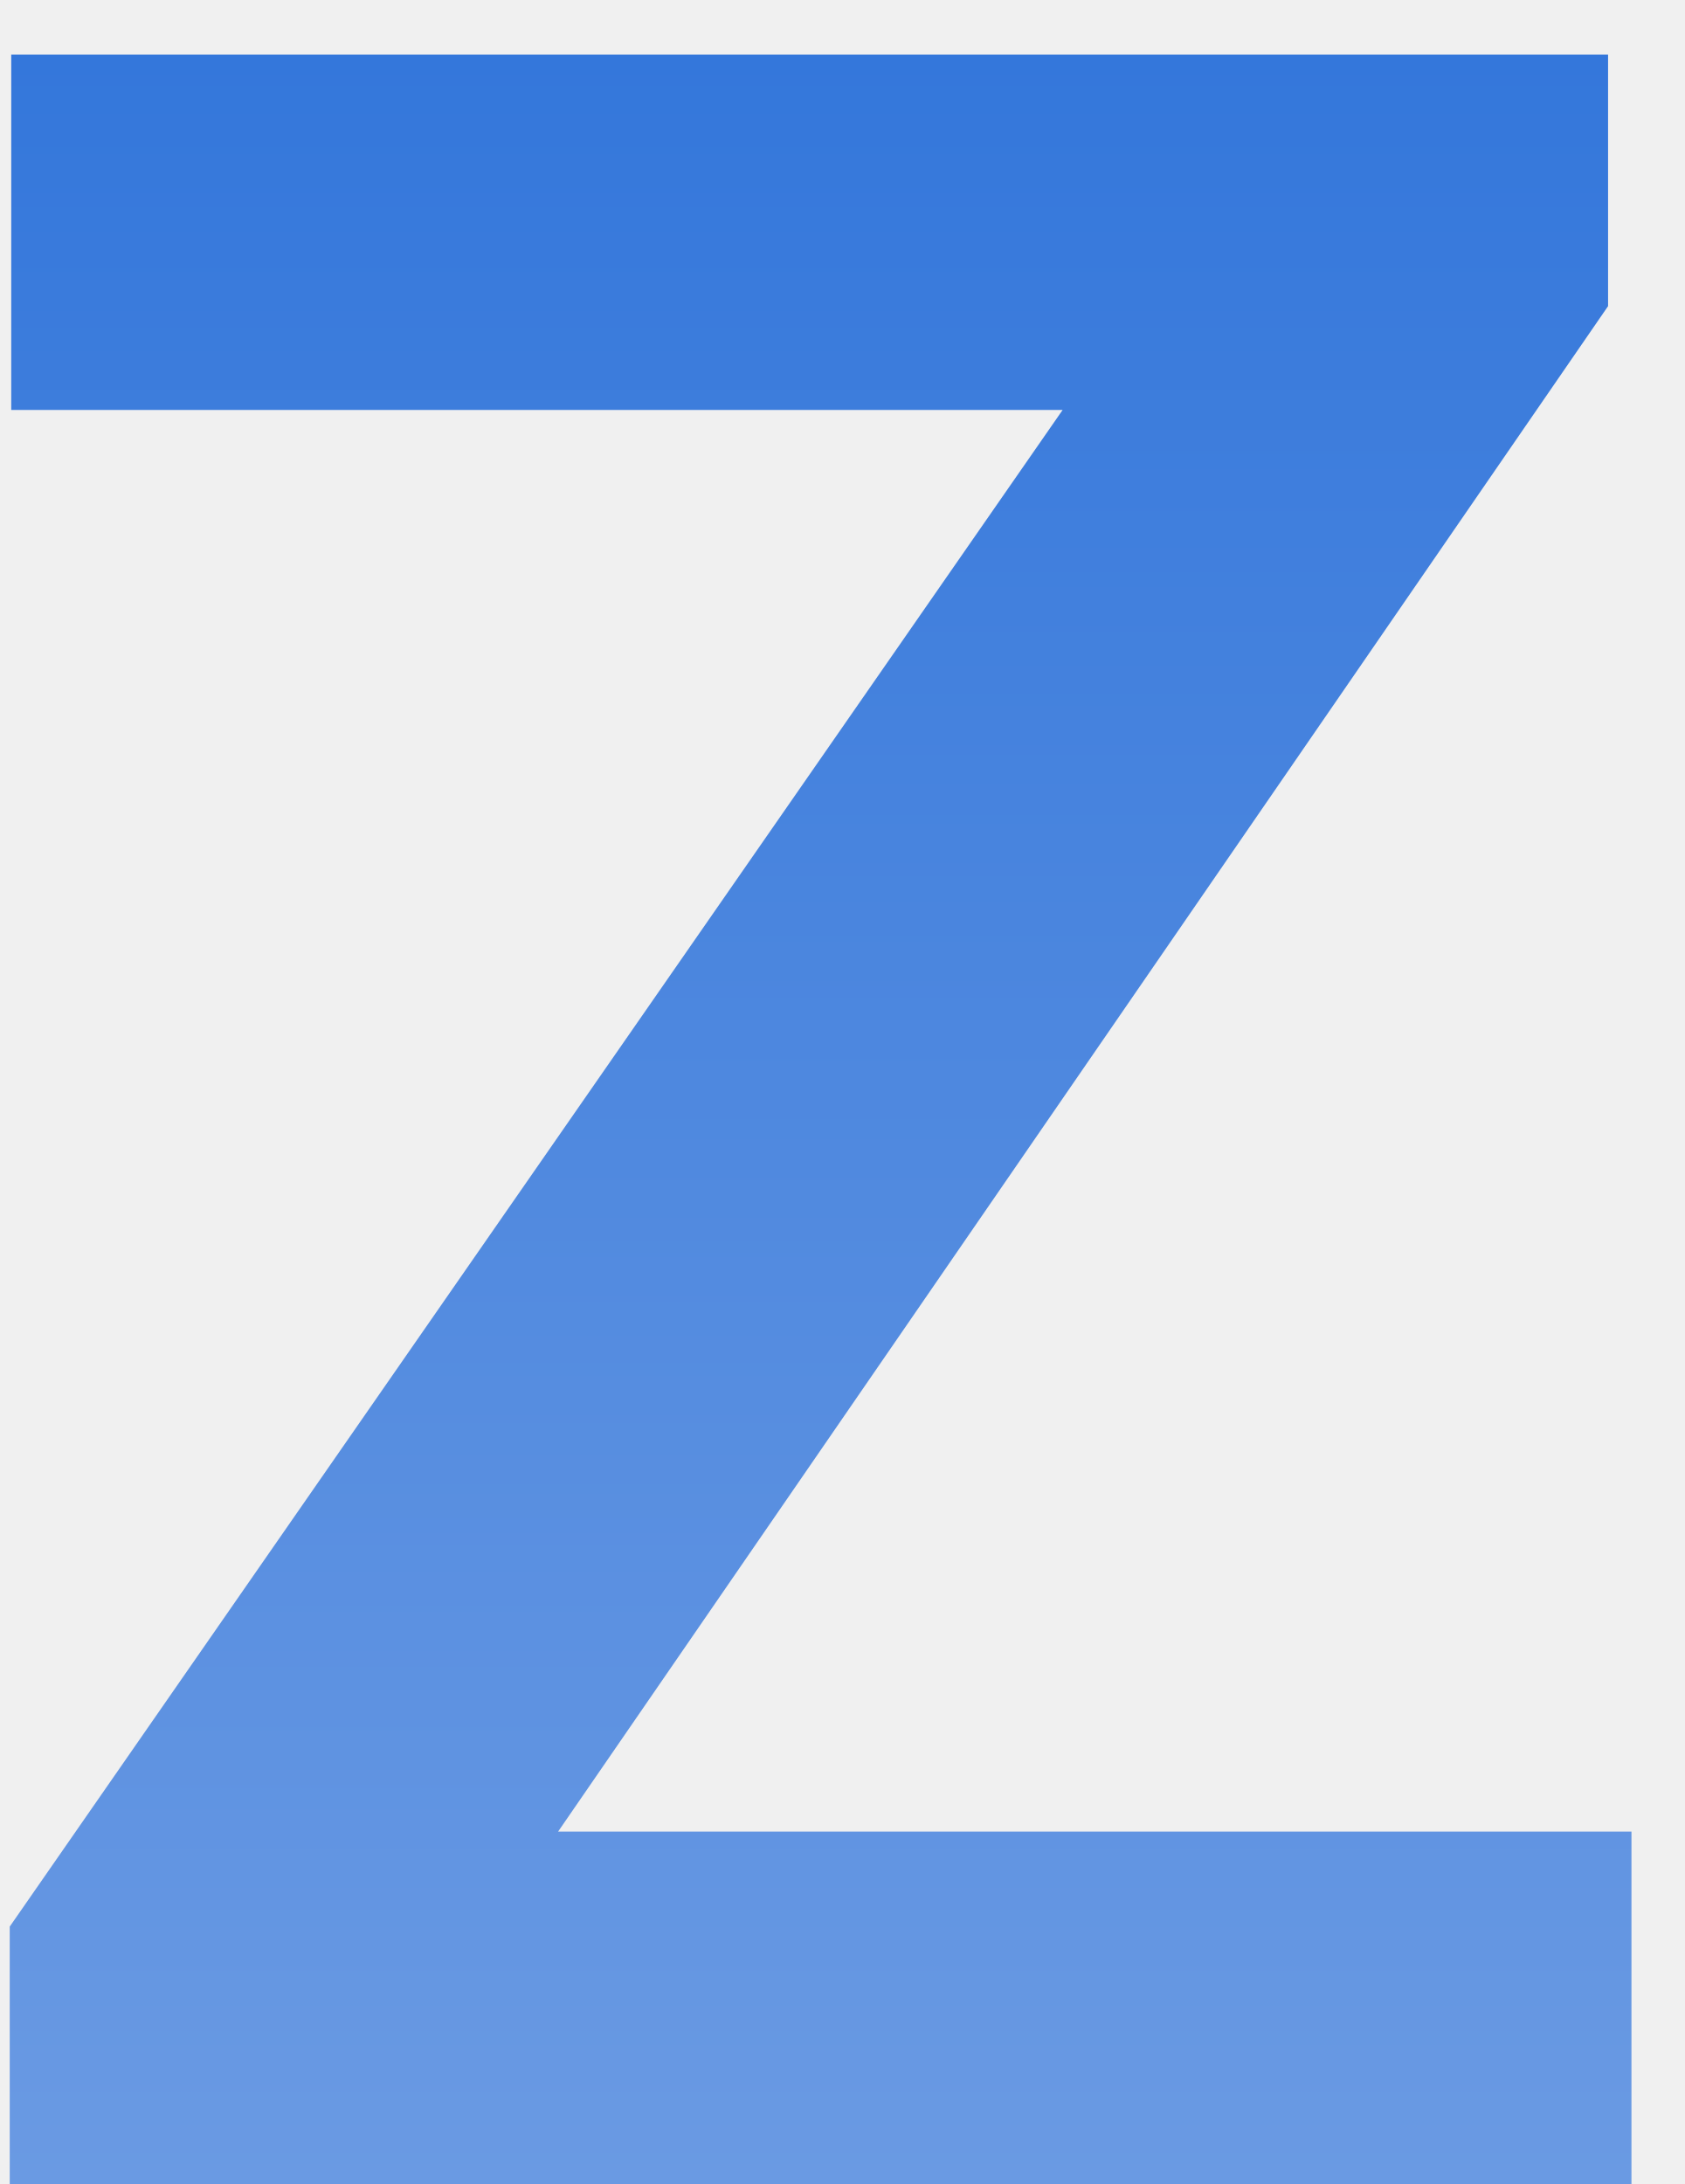
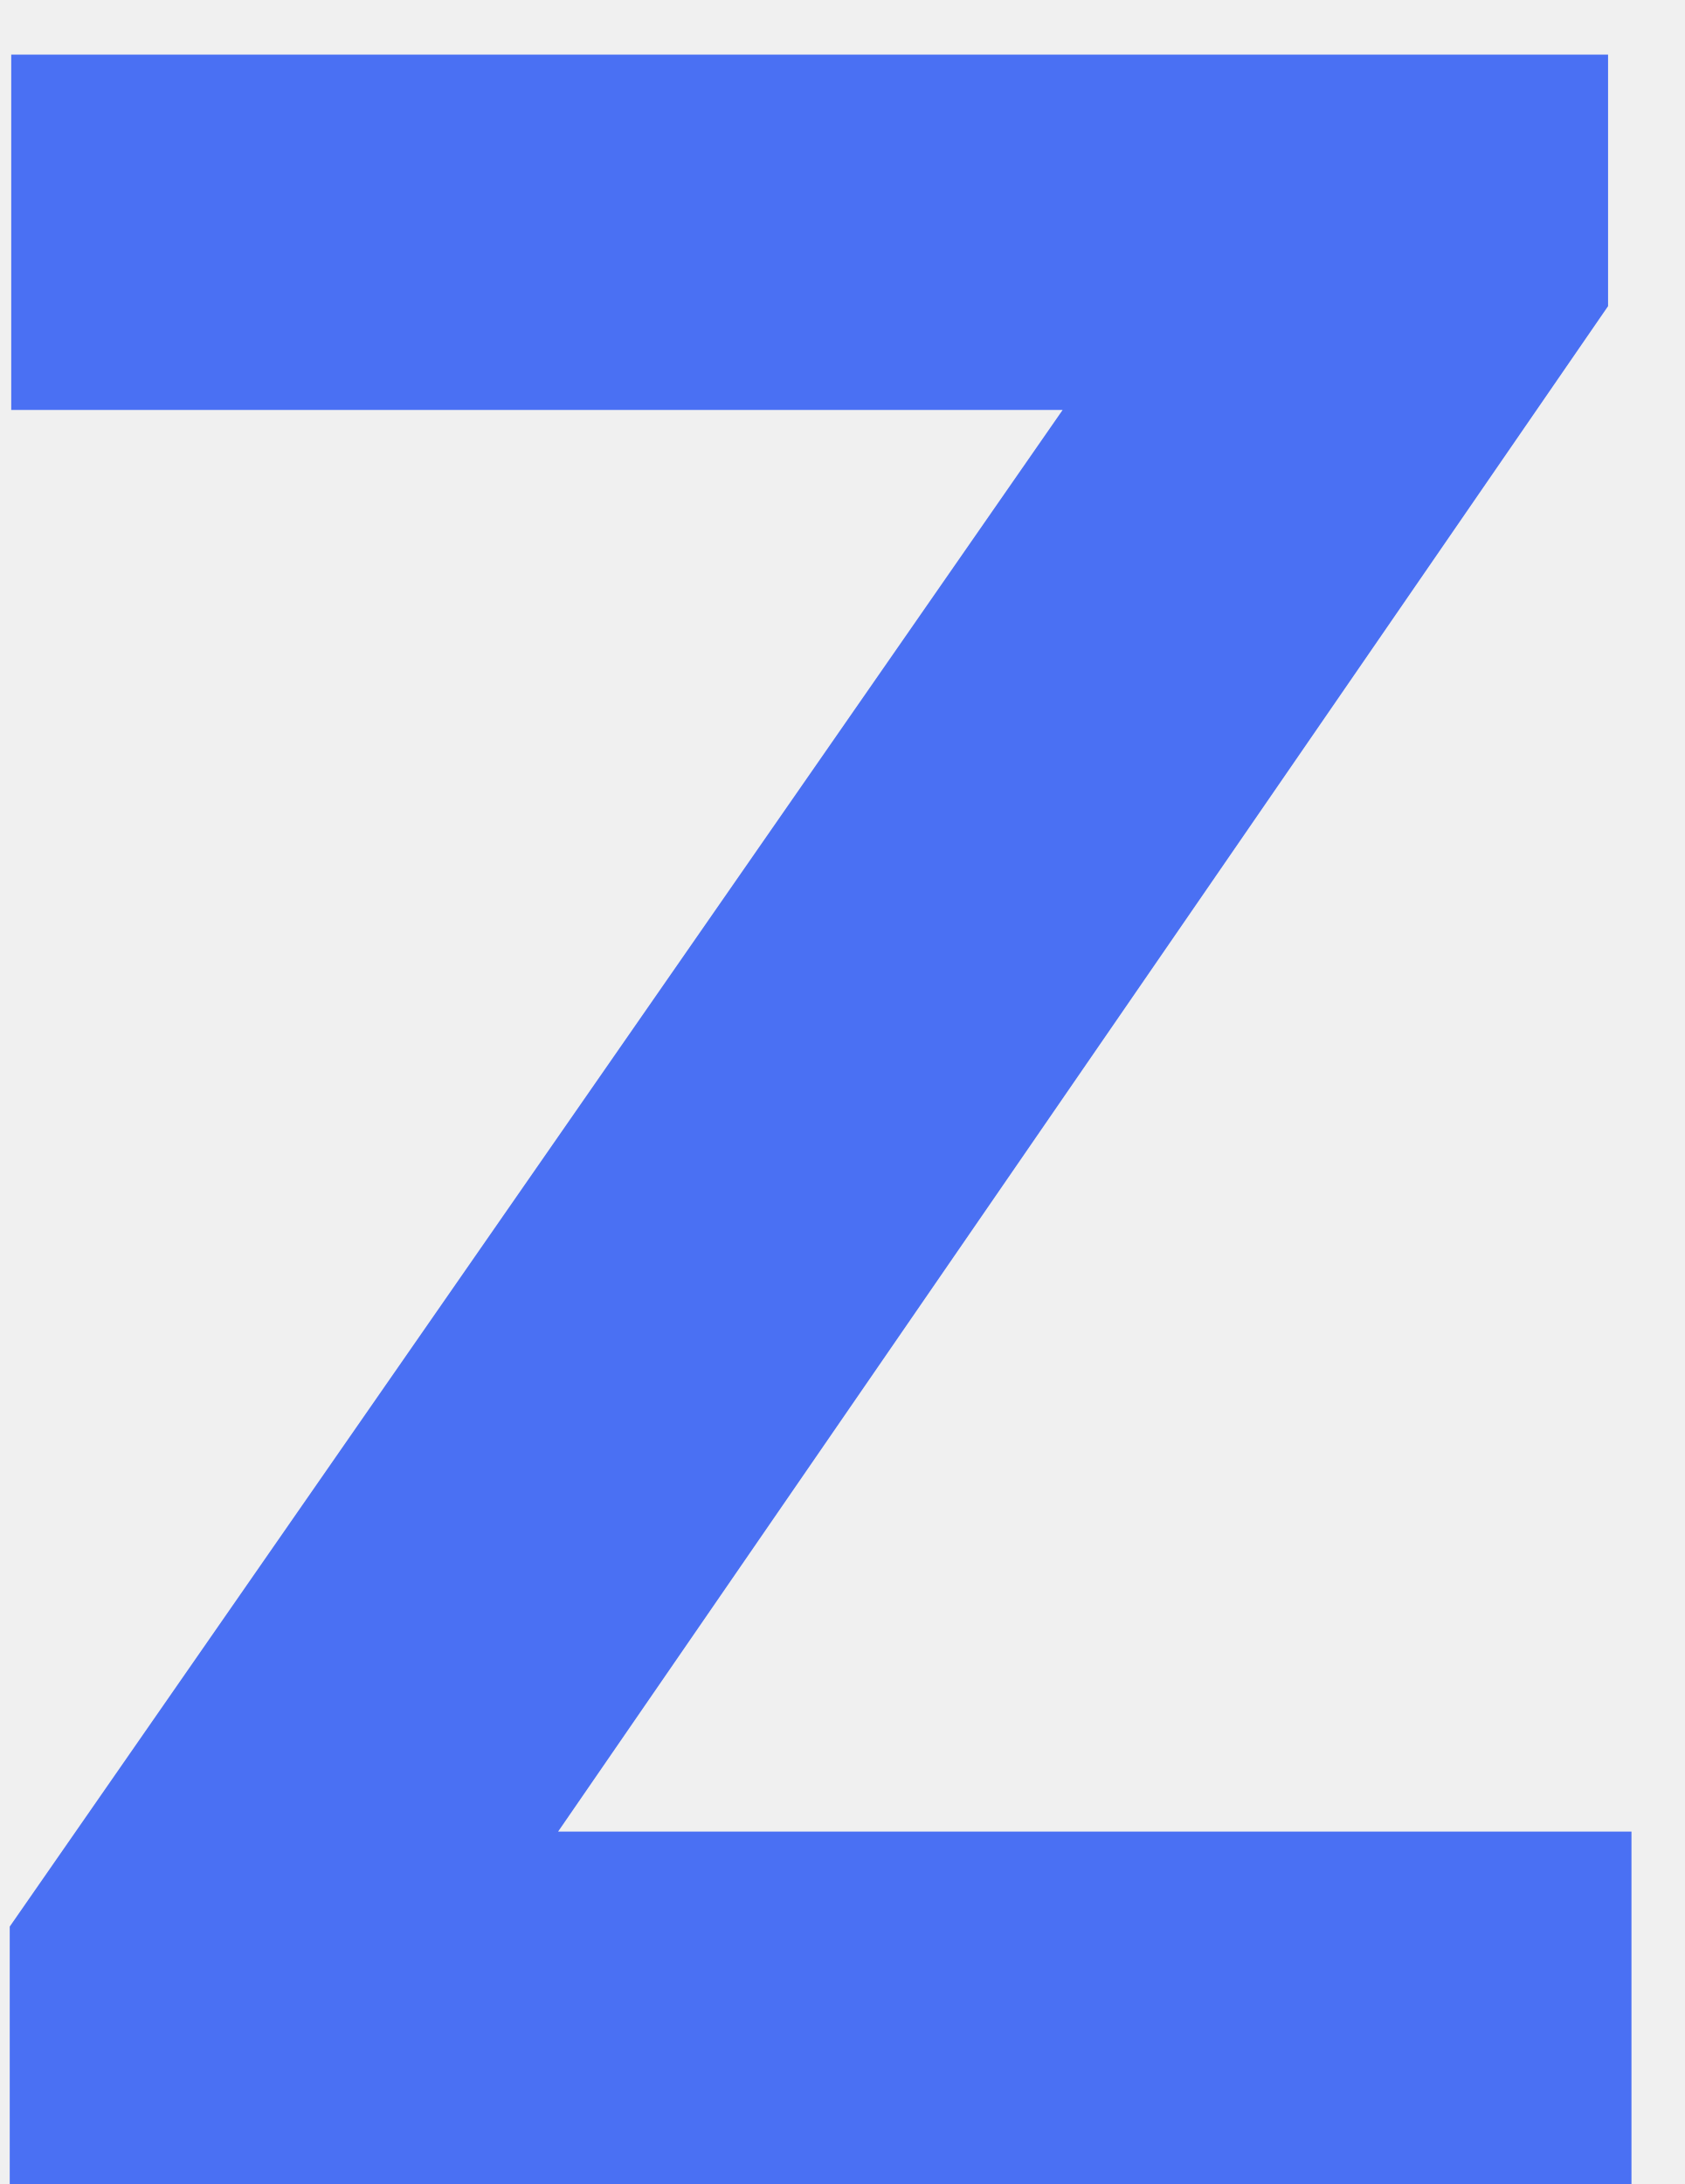
<svg xmlns="http://www.w3.org/2000/svg" width="27" height="35" viewBox="0 0 27 35" fill="none">
  <g clip-path="url(#clip0_6_98)">
-     <path d="M8.945 29.352H26.148V35H0.156V30.875L17.031 6.57H0.18V0.875H25.773V4.906L8.945 29.352Z" fill="url(#paint0_linear_6_98)" />
+     <path d="M8.945 29.352H26.148V35H0.156V30.875L17.031 6.57H0.18V0.875H25.773V4.906L8.945 29.352Z" fill="#456CF3" fill-opacity="0.97" />
  </g>
  <defs>
-     <linearGradient id="paint0_linear_6_98" x1="13.152" y1="0.875" x2="13.152" y2="35" gradientUnits="userSpaceOnUse">
-       <stop stop-color="#3477DB" />
-       <stop offset="1" stop-color="#6A9AE3" />
-     </linearGradient>
    <clipPath id="clip0_6_98">
      <rect width="27" height="35" fill="white" />
    </clipPath>
  </defs>
</svg>
